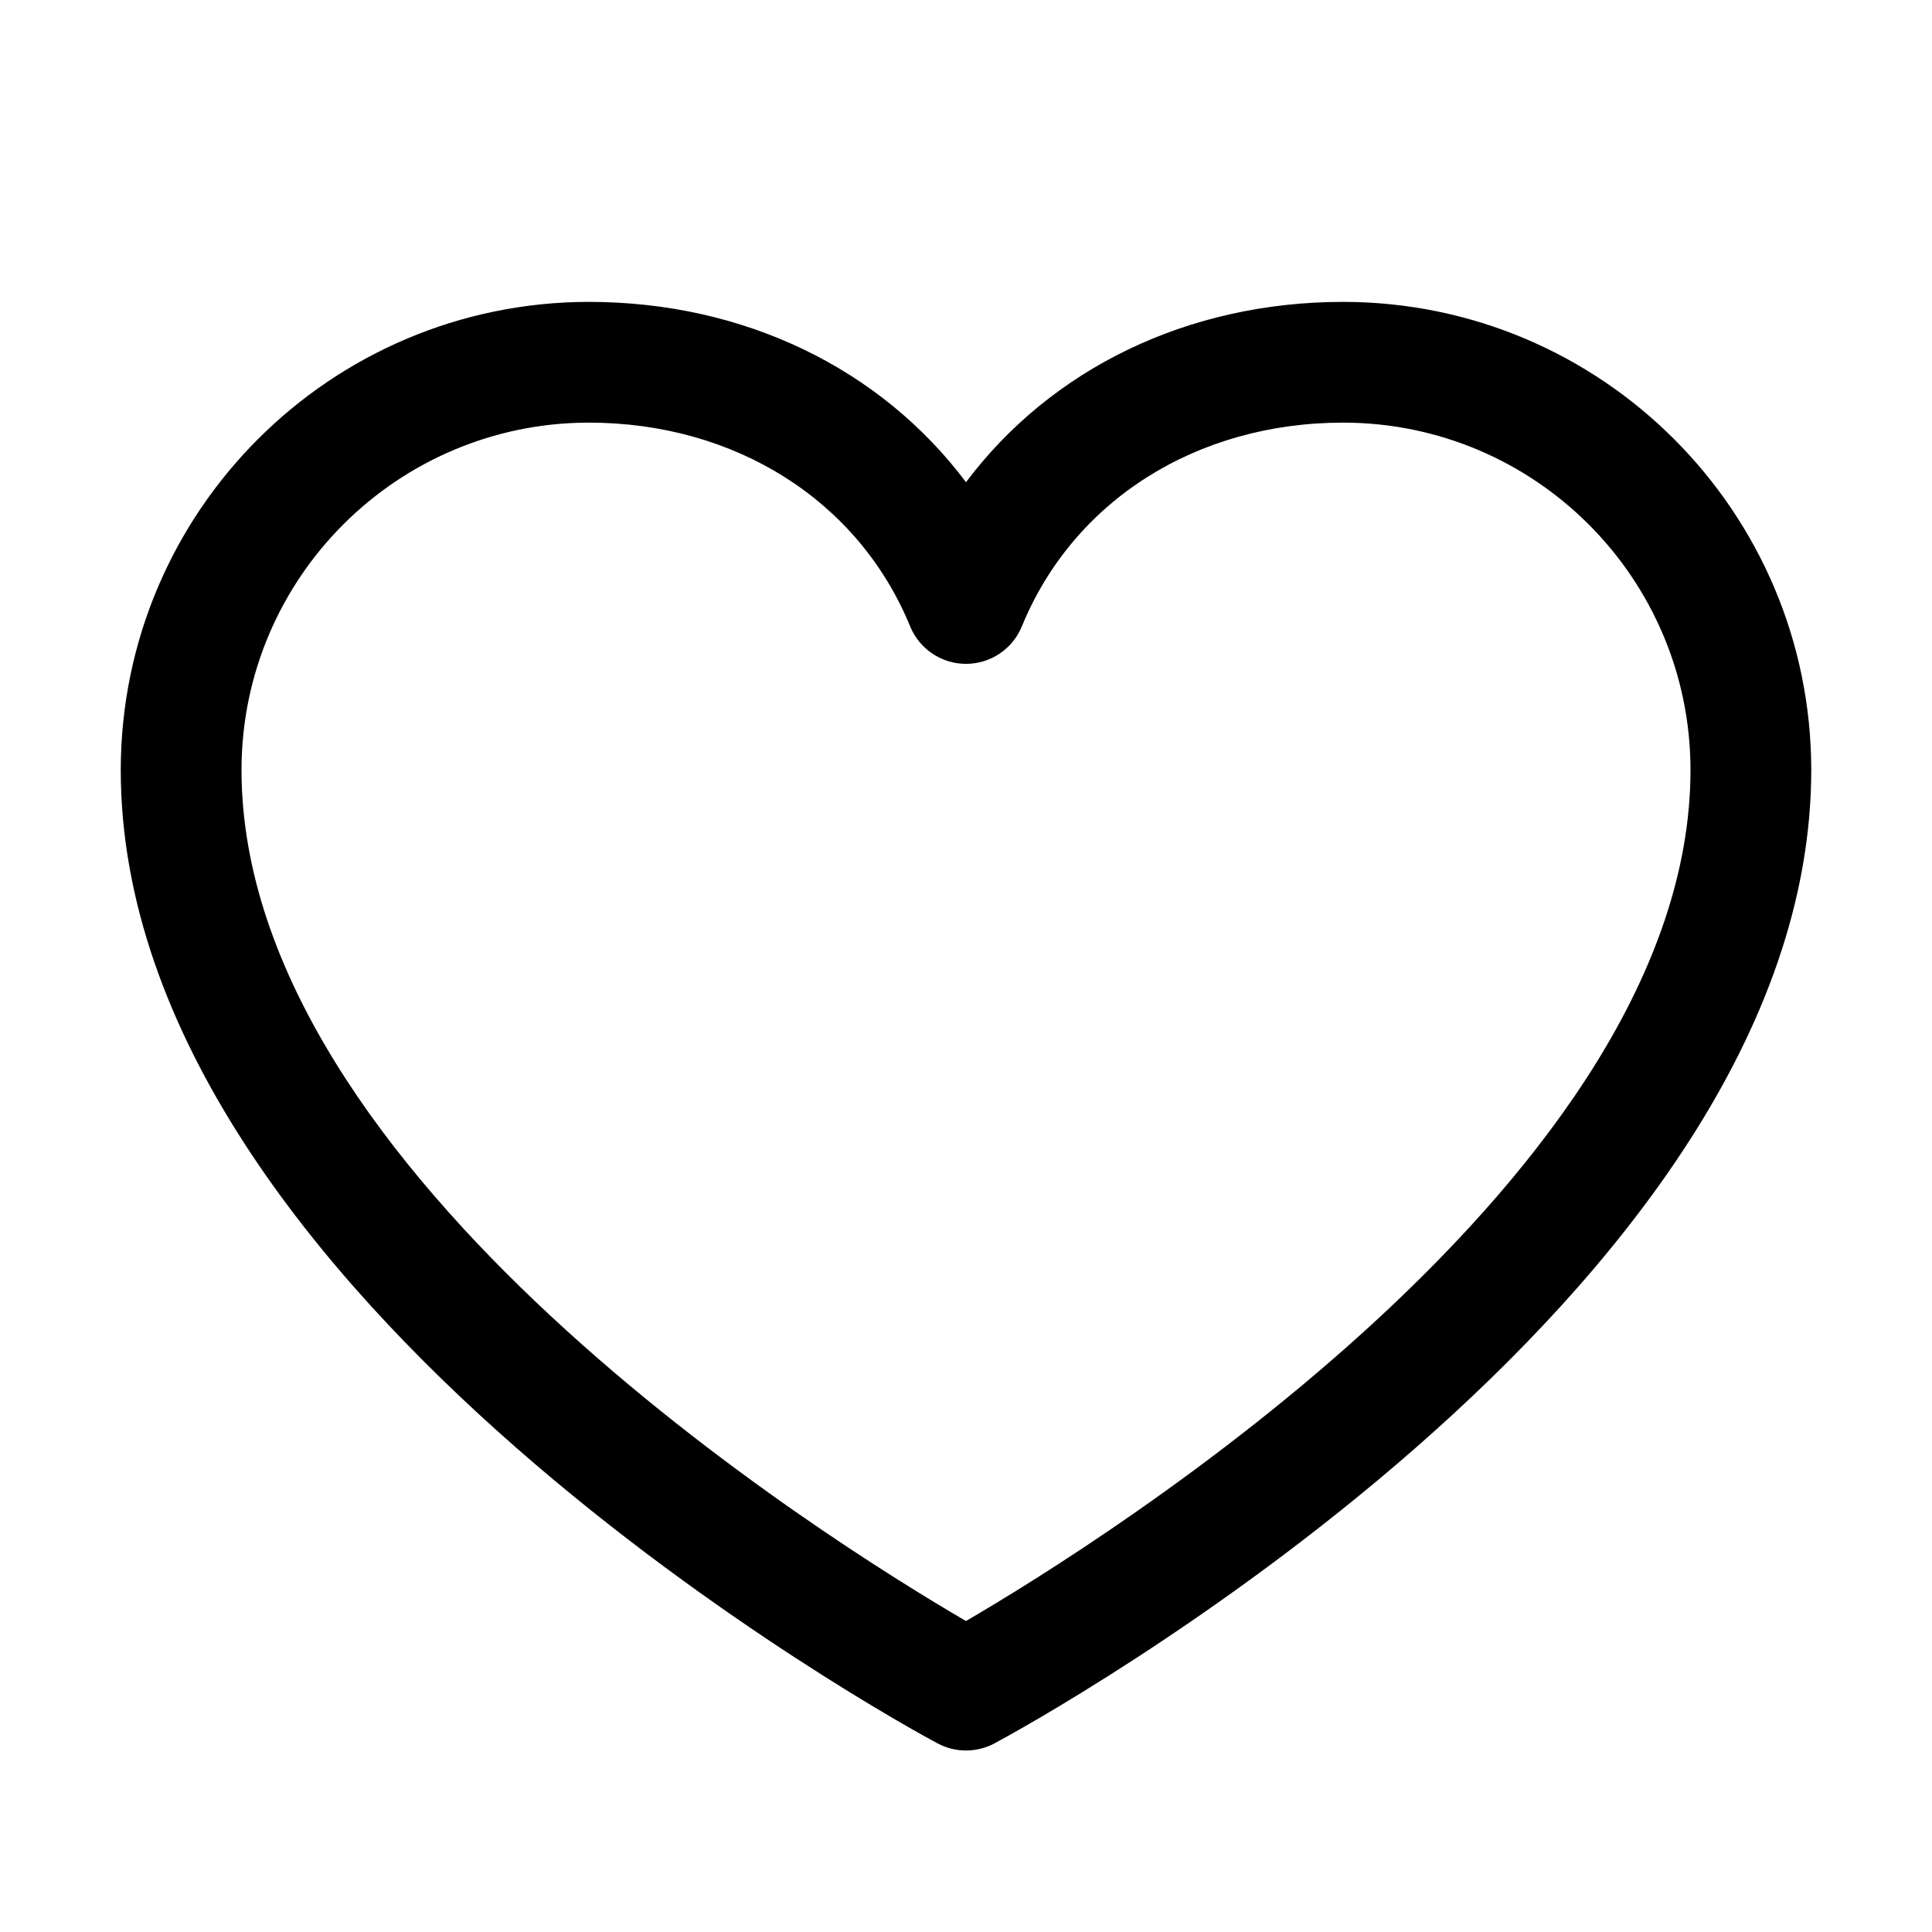
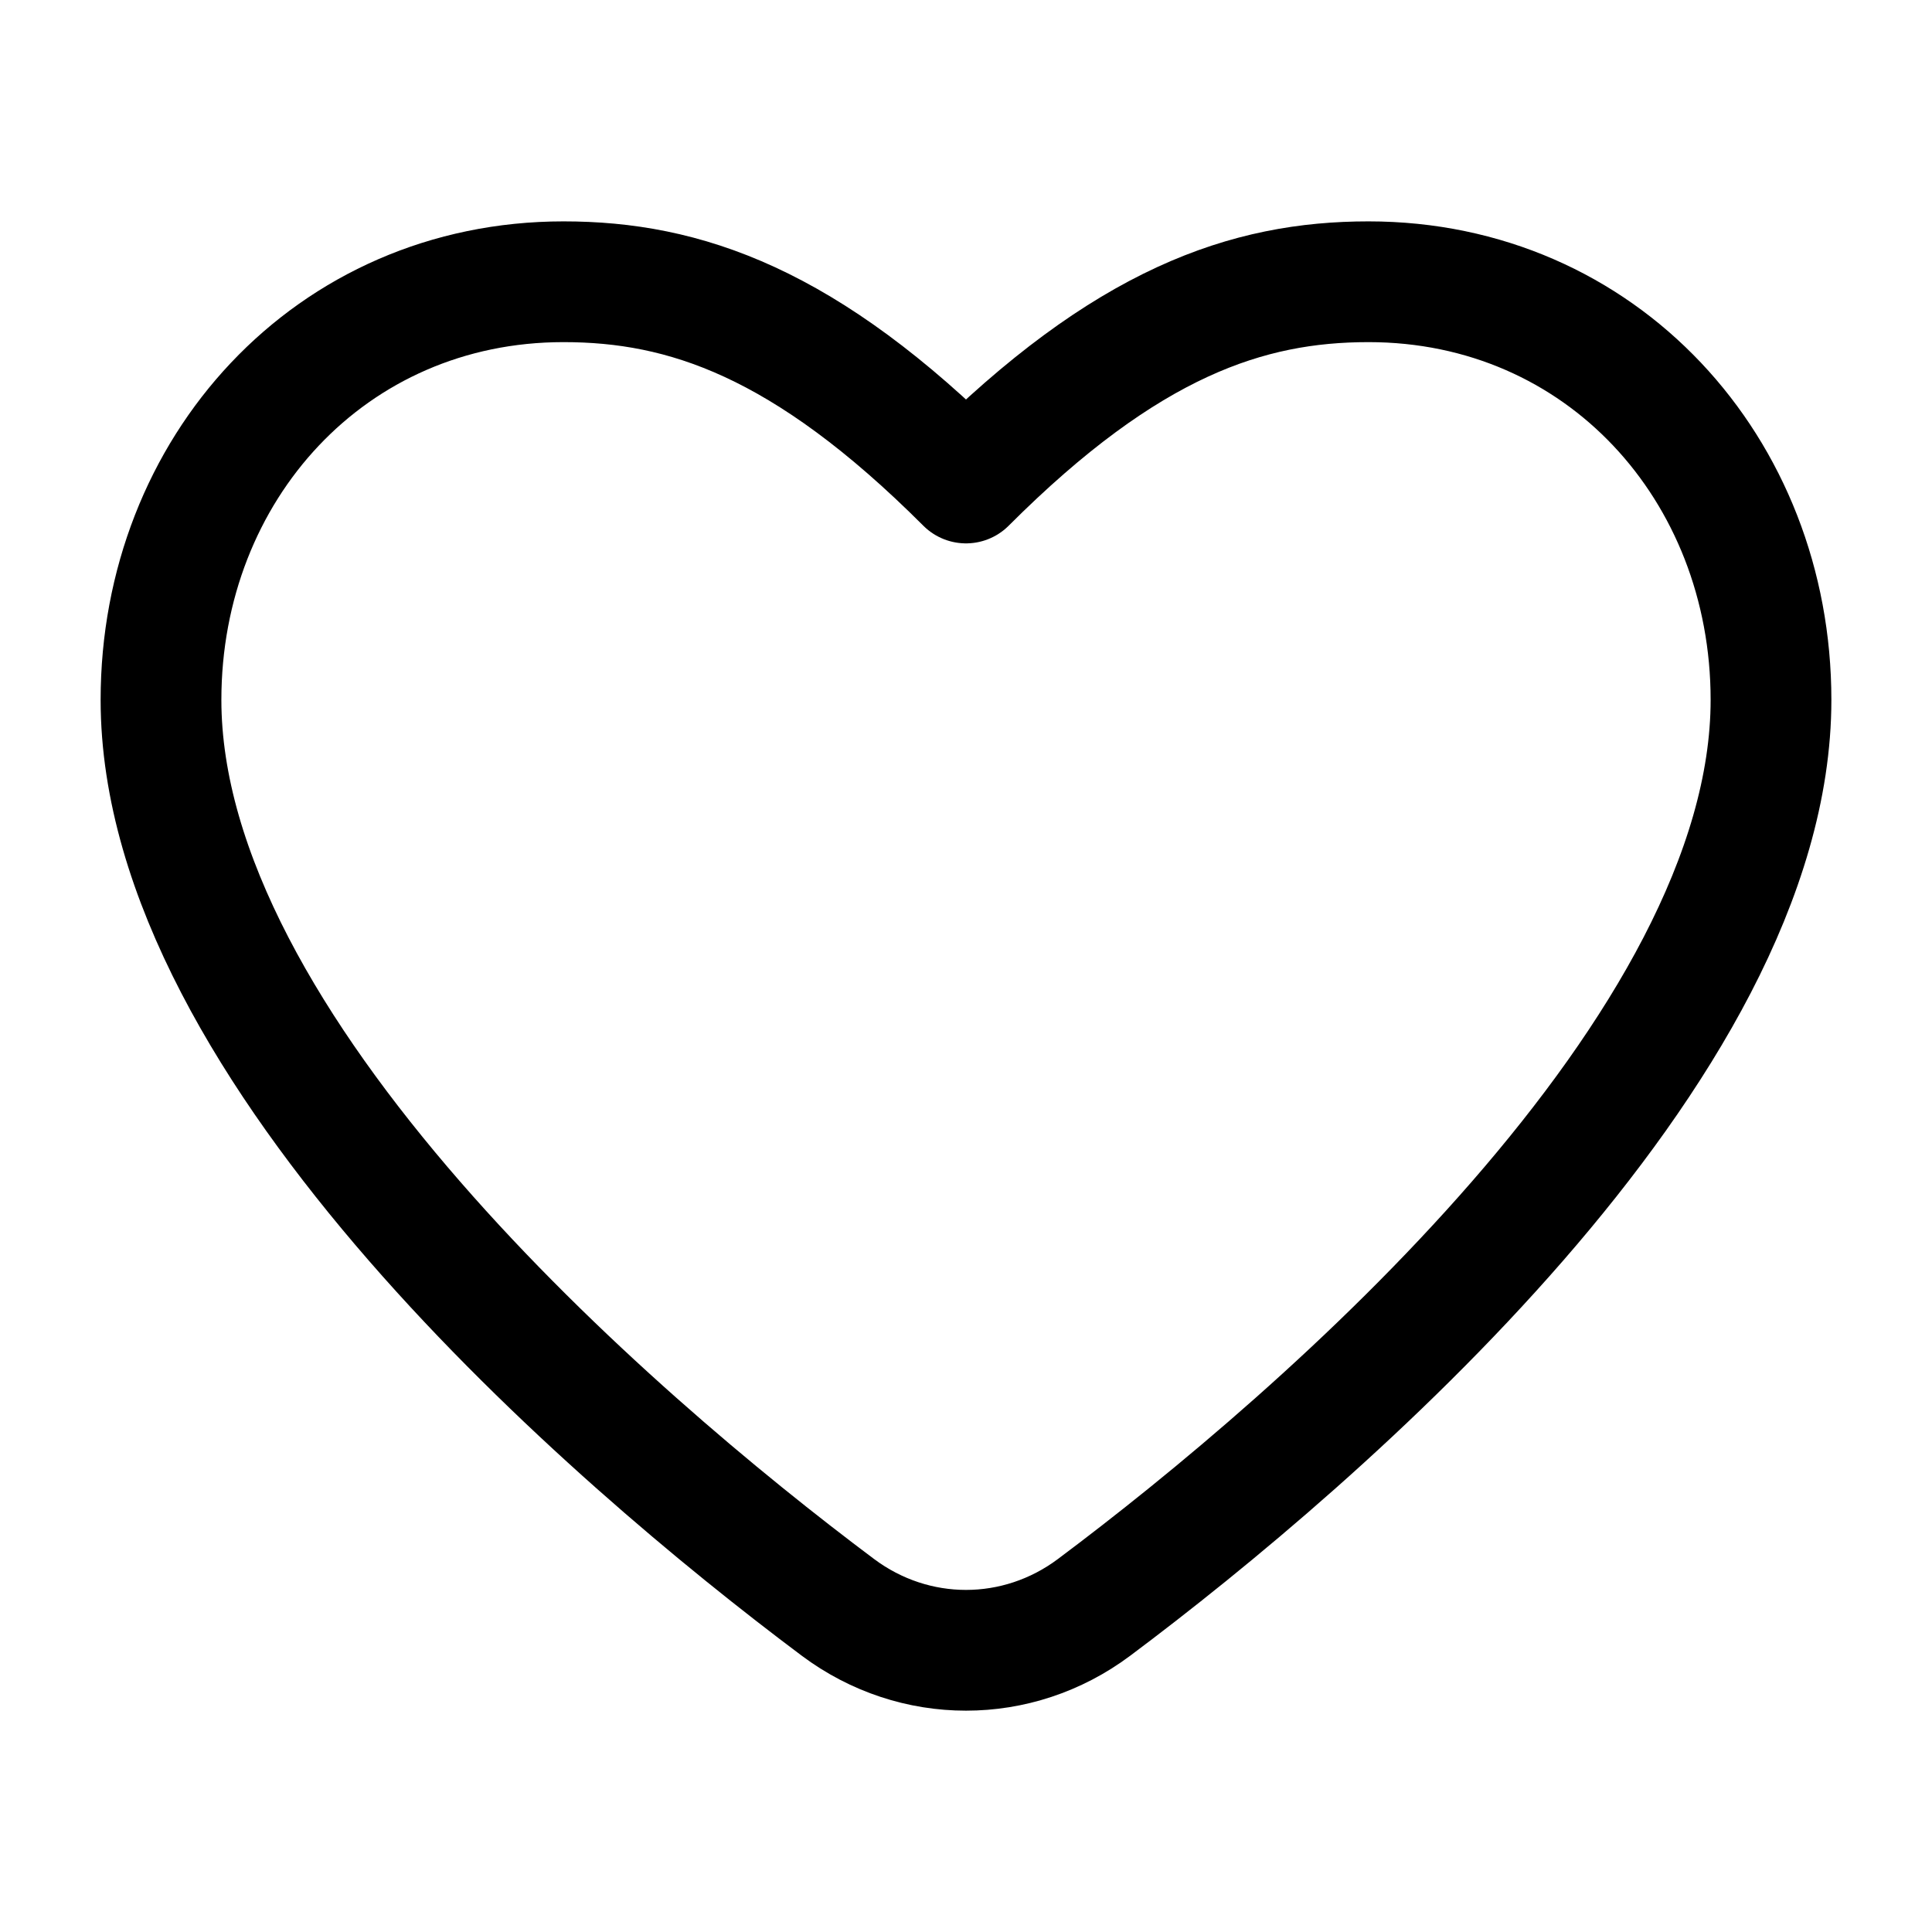
- <svg xmlns="http://www.w3.org/2000/svg" width="24" height="24" viewBox="0 0 24 24" fill="none">
-   <path fill="currentColor" d="M16.688 3.75c-1.936 0-3.631.832-4.688 2.24-1.057-1.408-2.752-2.24-4.688-2.24A5.82 5.82 0 0 0 1.5 9.563c0 6.562 9.73 11.874 10.145 12.093a.75.75 0 0 0 .71 0c.415-.22 10.145-5.531 10.145-12.093a5.819 5.819 0 0 0-5.813-5.813ZM12 20.137c-1.712-.997-9-5.541-9-10.575A4.318 4.318 0 0 1 7.313 5.25c1.823 0 3.354.971 3.993 2.531a.75.75 0 0 0 1.388 0c.64-1.563 2.17-2.531 3.993-2.531A4.318 4.318 0 0 1 21 9.563c0 5.025-7.29 9.576-9 10.574Z" />
+ <svg xmlns="http://www.w3.org/2000/svg" fill="none" viewBox="0 0 24 24">
+   <path fill="none" stroke="currentColor" stroke-linecap="round" stroke-linejoin="round" stroke-width="1.5" d="M10.41 19.968C7.59 17.858 2 13.035 2 8.694 2 5.826 4.105 3.5 7 3.5c1.5 0 3 .5 5 2.5 2-2 3.5-2.5 5-2.5 2.895 0 5 2.326 5 5.194 0 4.34-5.59 9.164-8.41 11.274-.95.71-2.23.71-3.18 0" />
</svg>
